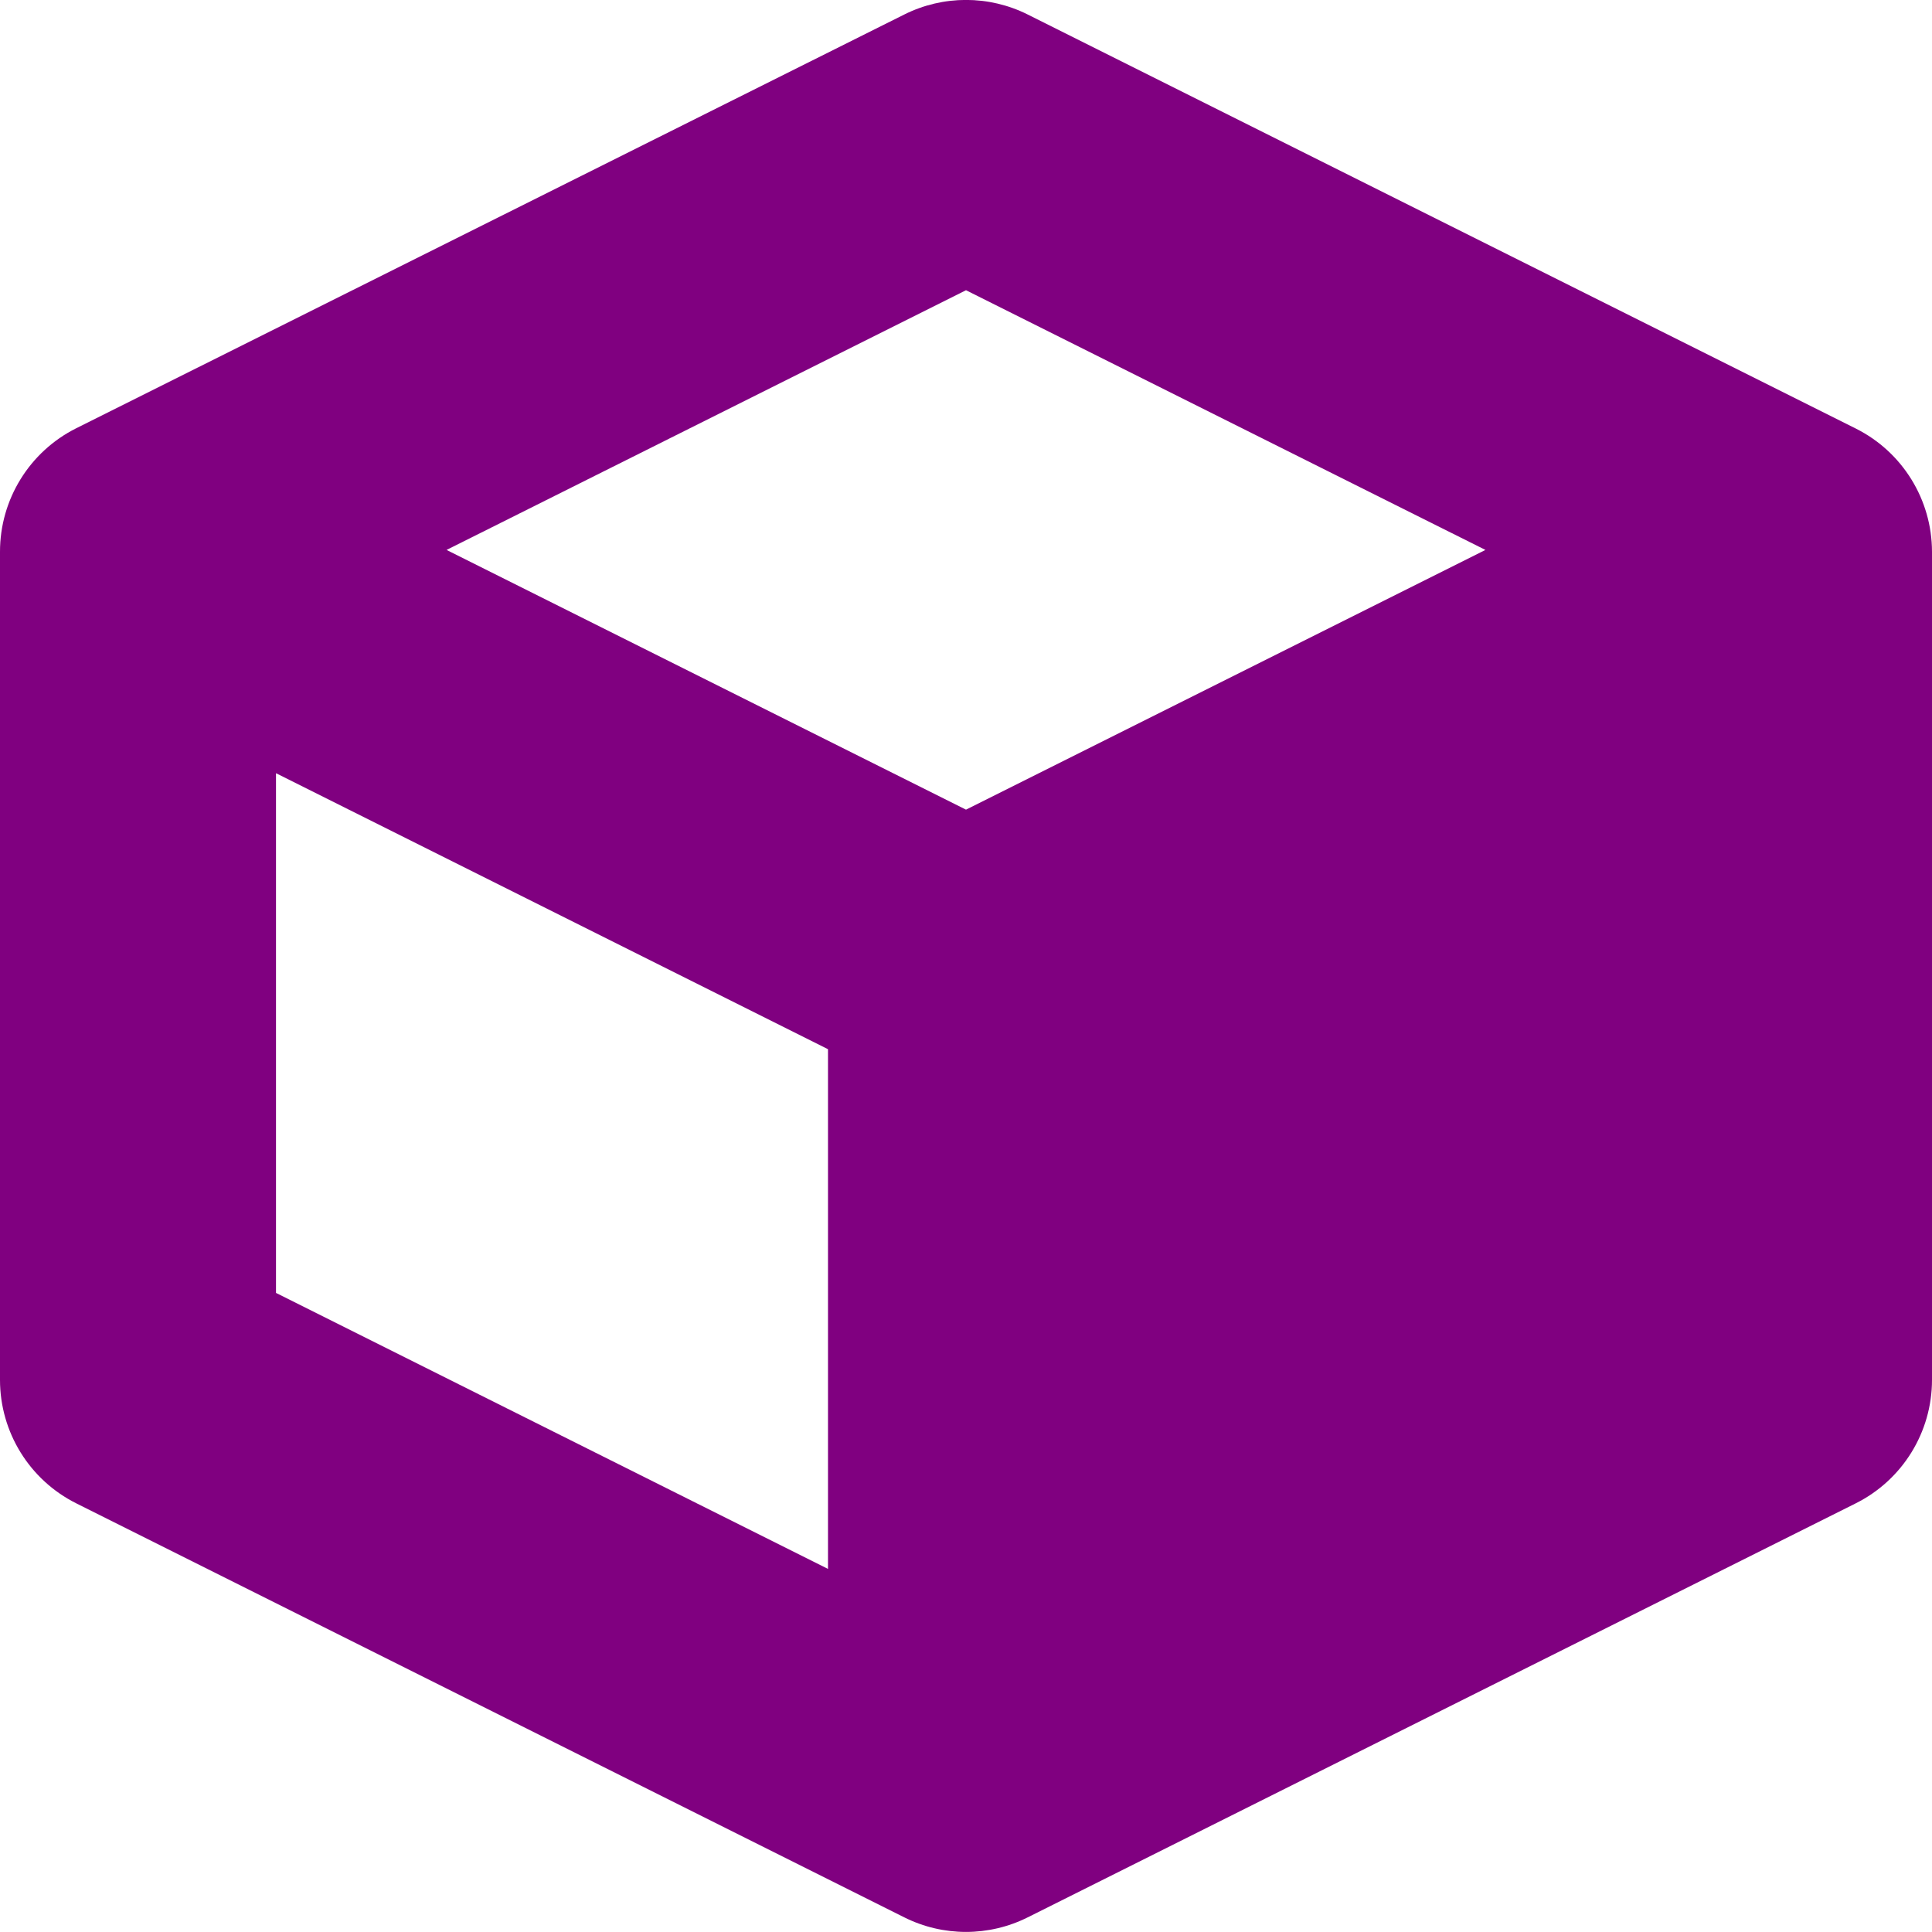
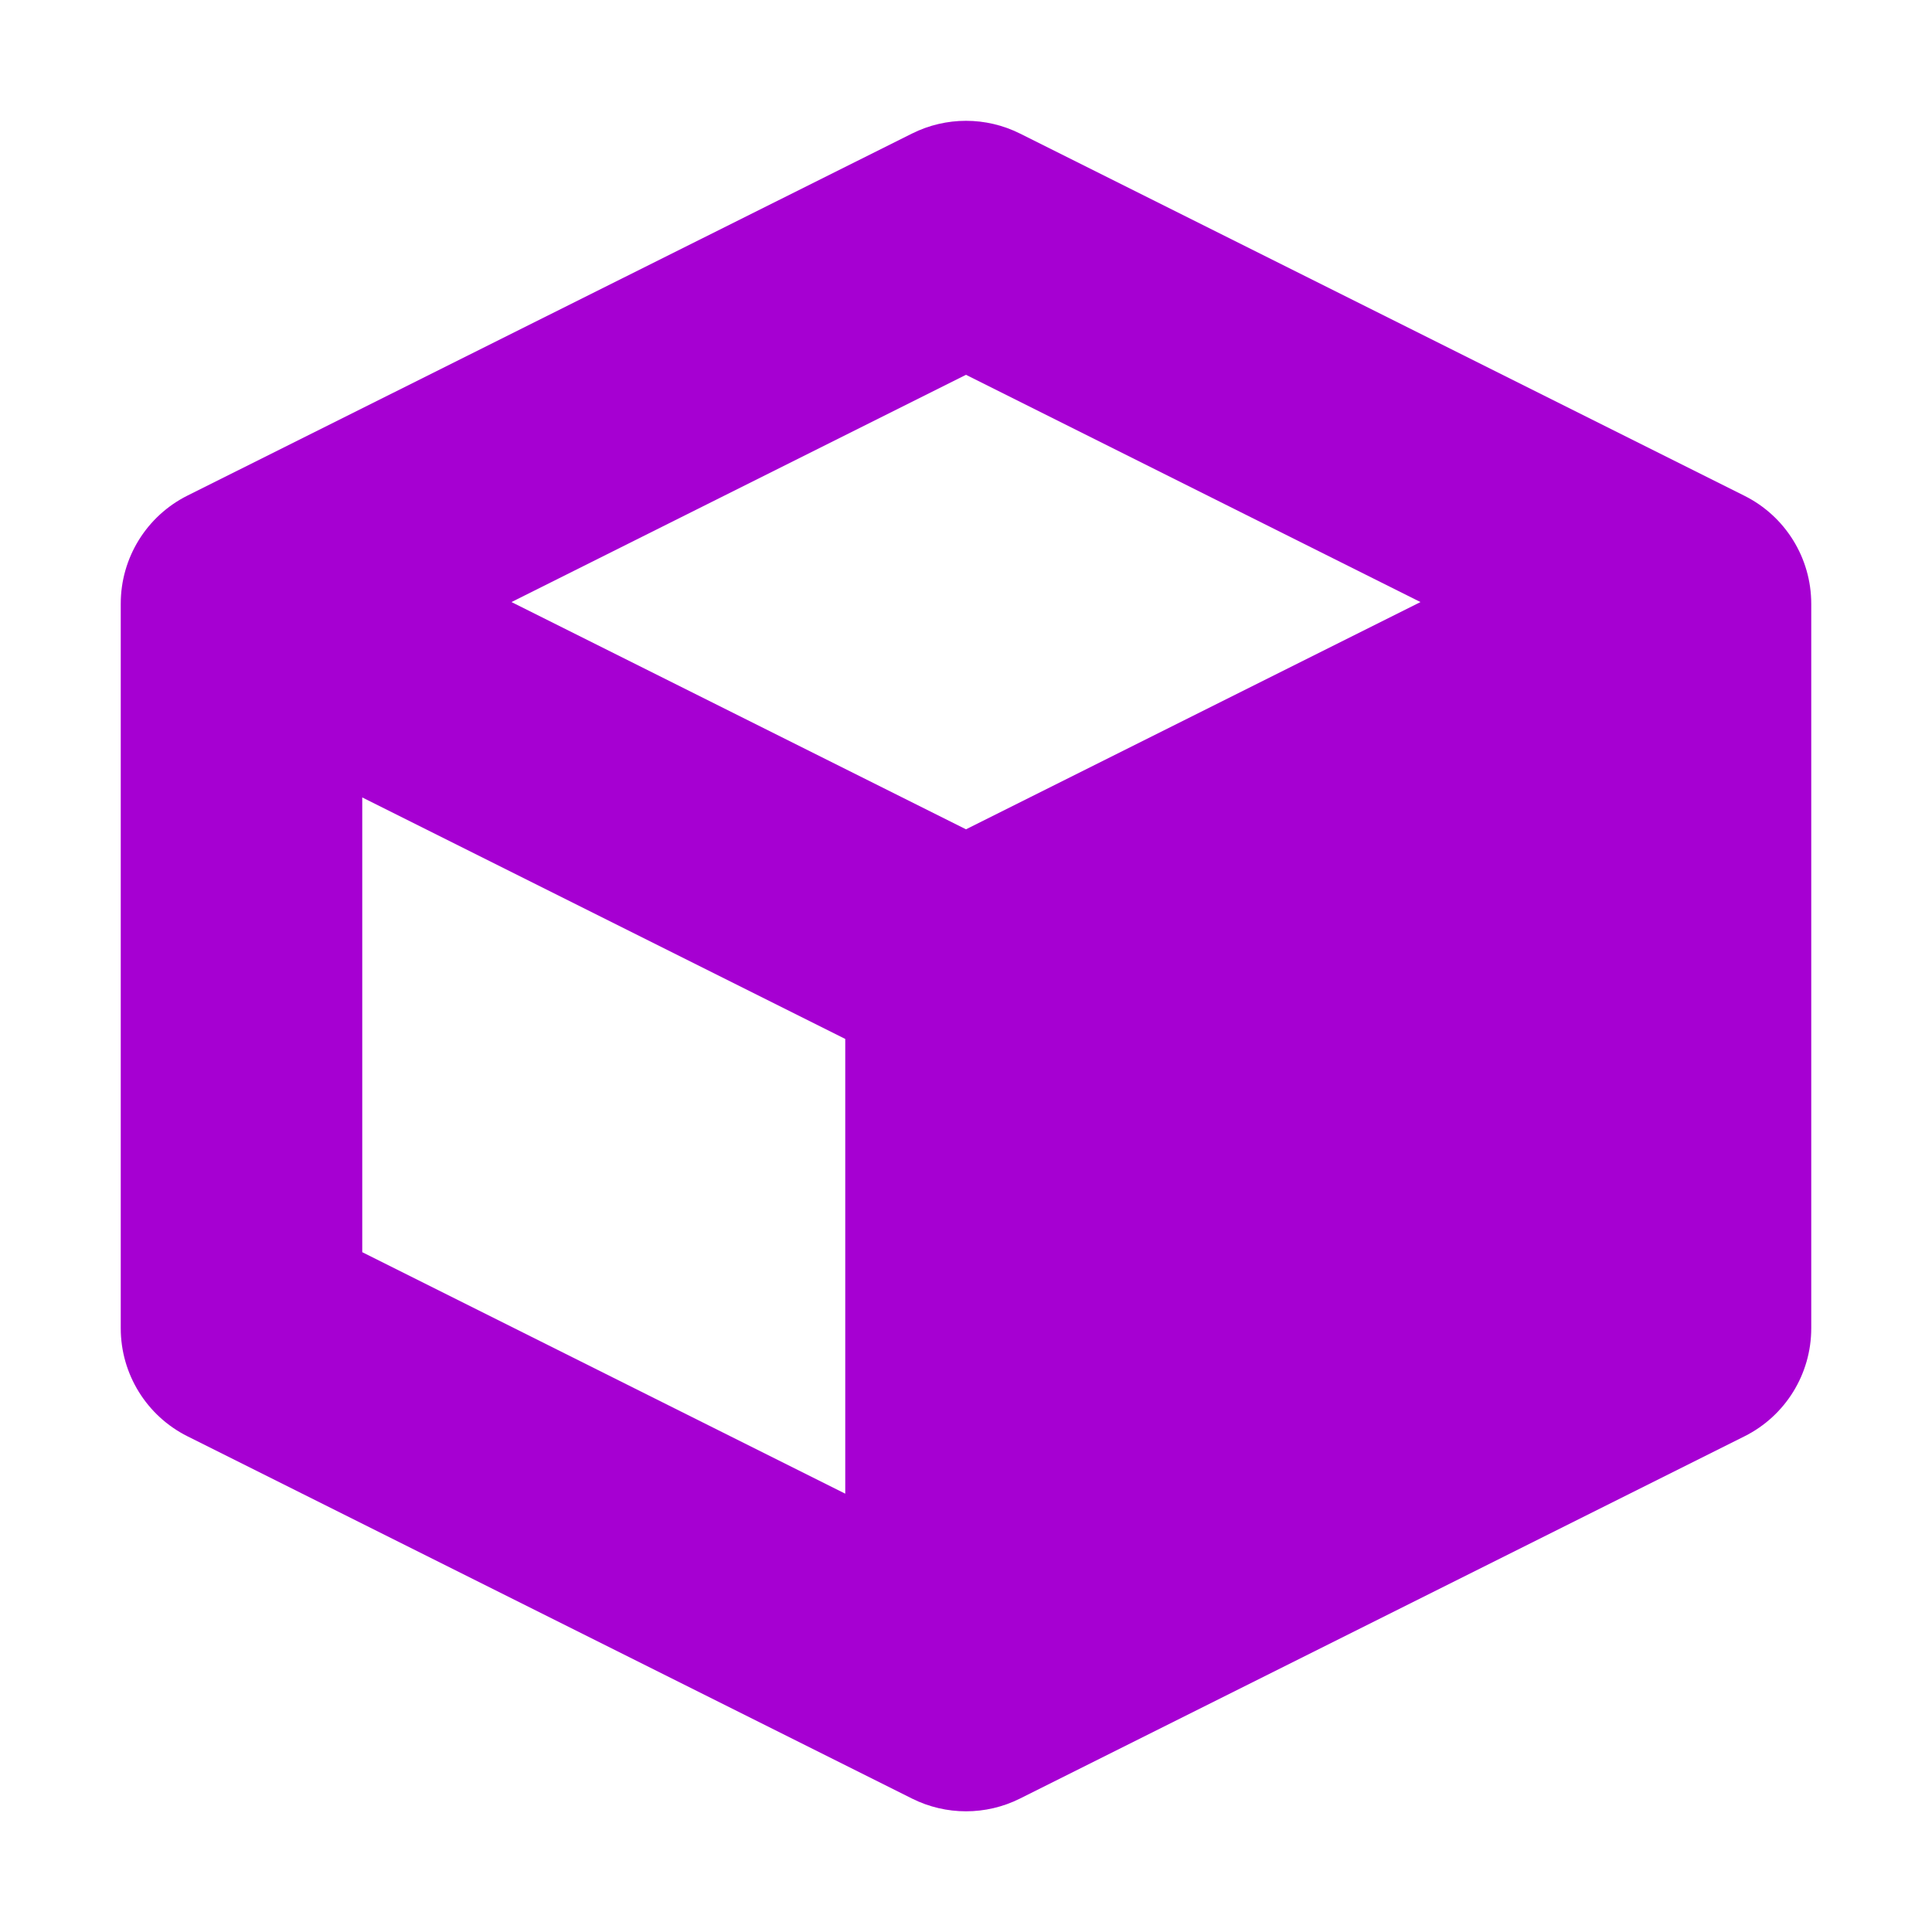
- <svg xmlns="http://www.w3.org/2000/svg" width="14" height="14" version="1.1" id="svg1">
-   <defs id="defs1" />
-   <path fill="#e0e0e0" d="m 0.553,3.103 a 1,1 0 0 0 -0.553,0.896 v 6 A 1,1 0 0 0 0.553,10.894 l 6,3 a 1,1 0 0 0 0.894,0 l 6,-3 a 1,1 0 0 0 0.553,-0.895 v -6 a 1,1 0 0 0 -0.553,-0.894 L 7.447,0.105 a 1,1 0 0 0 -0.894,0 z m 6.447,-1 3.764,1.882 -3.764,1.882 -3.764,-1.882 z m -5,3.5 4,2 v 3.766 l -4,-2 z" id="path1" style="fill:#800080" />
+ <svg xmlns="http://www.w3.org/2000/svg" width="16" height="16">
+   <path fill="#a600d2" d="M1.553 4.104A1 1 0 0 0 1 5v6a1 1 0 0 0 .553.895l6 3a1 1 0 0 0 .894 0l6-3A1 1 0 0 0 15 11V5a1 1 0 0 0-.553-.894l-6-3a1 1 0 0 0-.894 0zm6.447-1 3.764 1.882L8 6.868 4.236 4.986zm-5 3.5 4 2v3.766l-4-2z" />
</svg>
